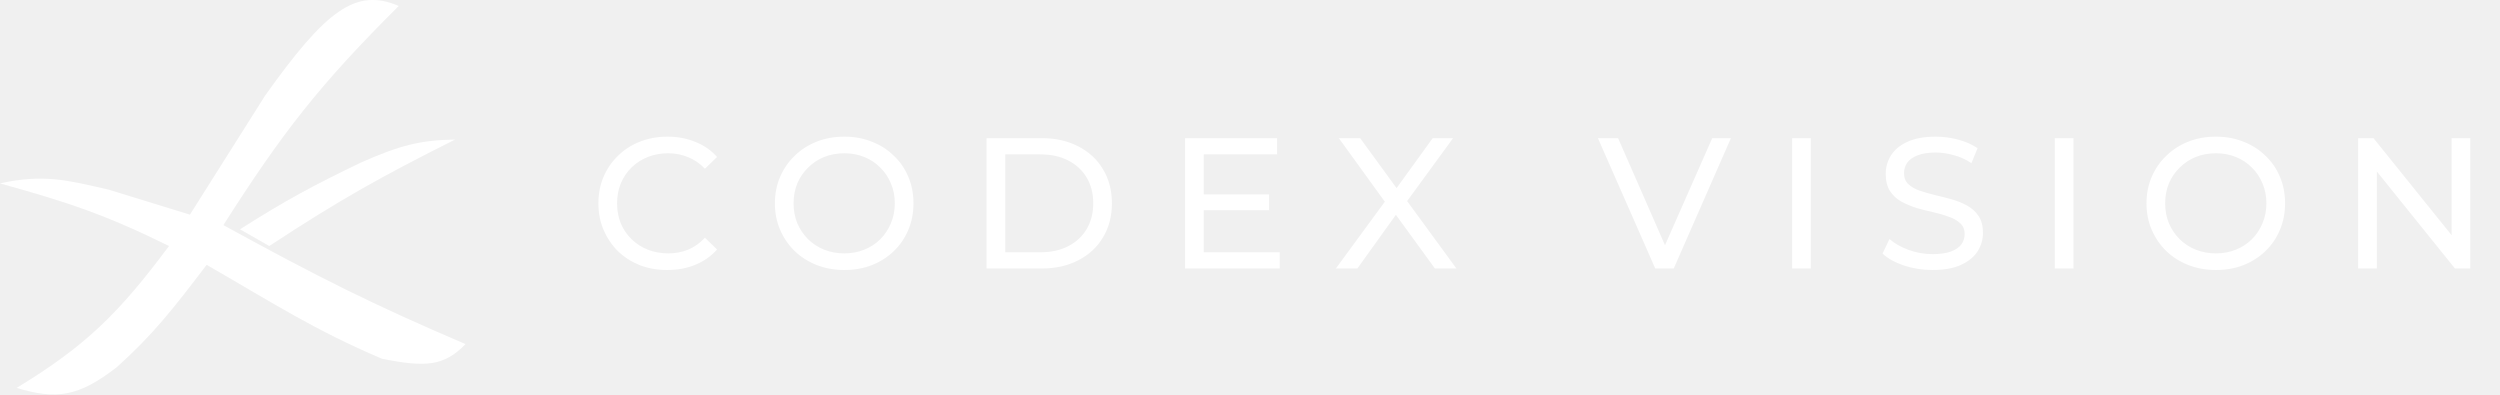
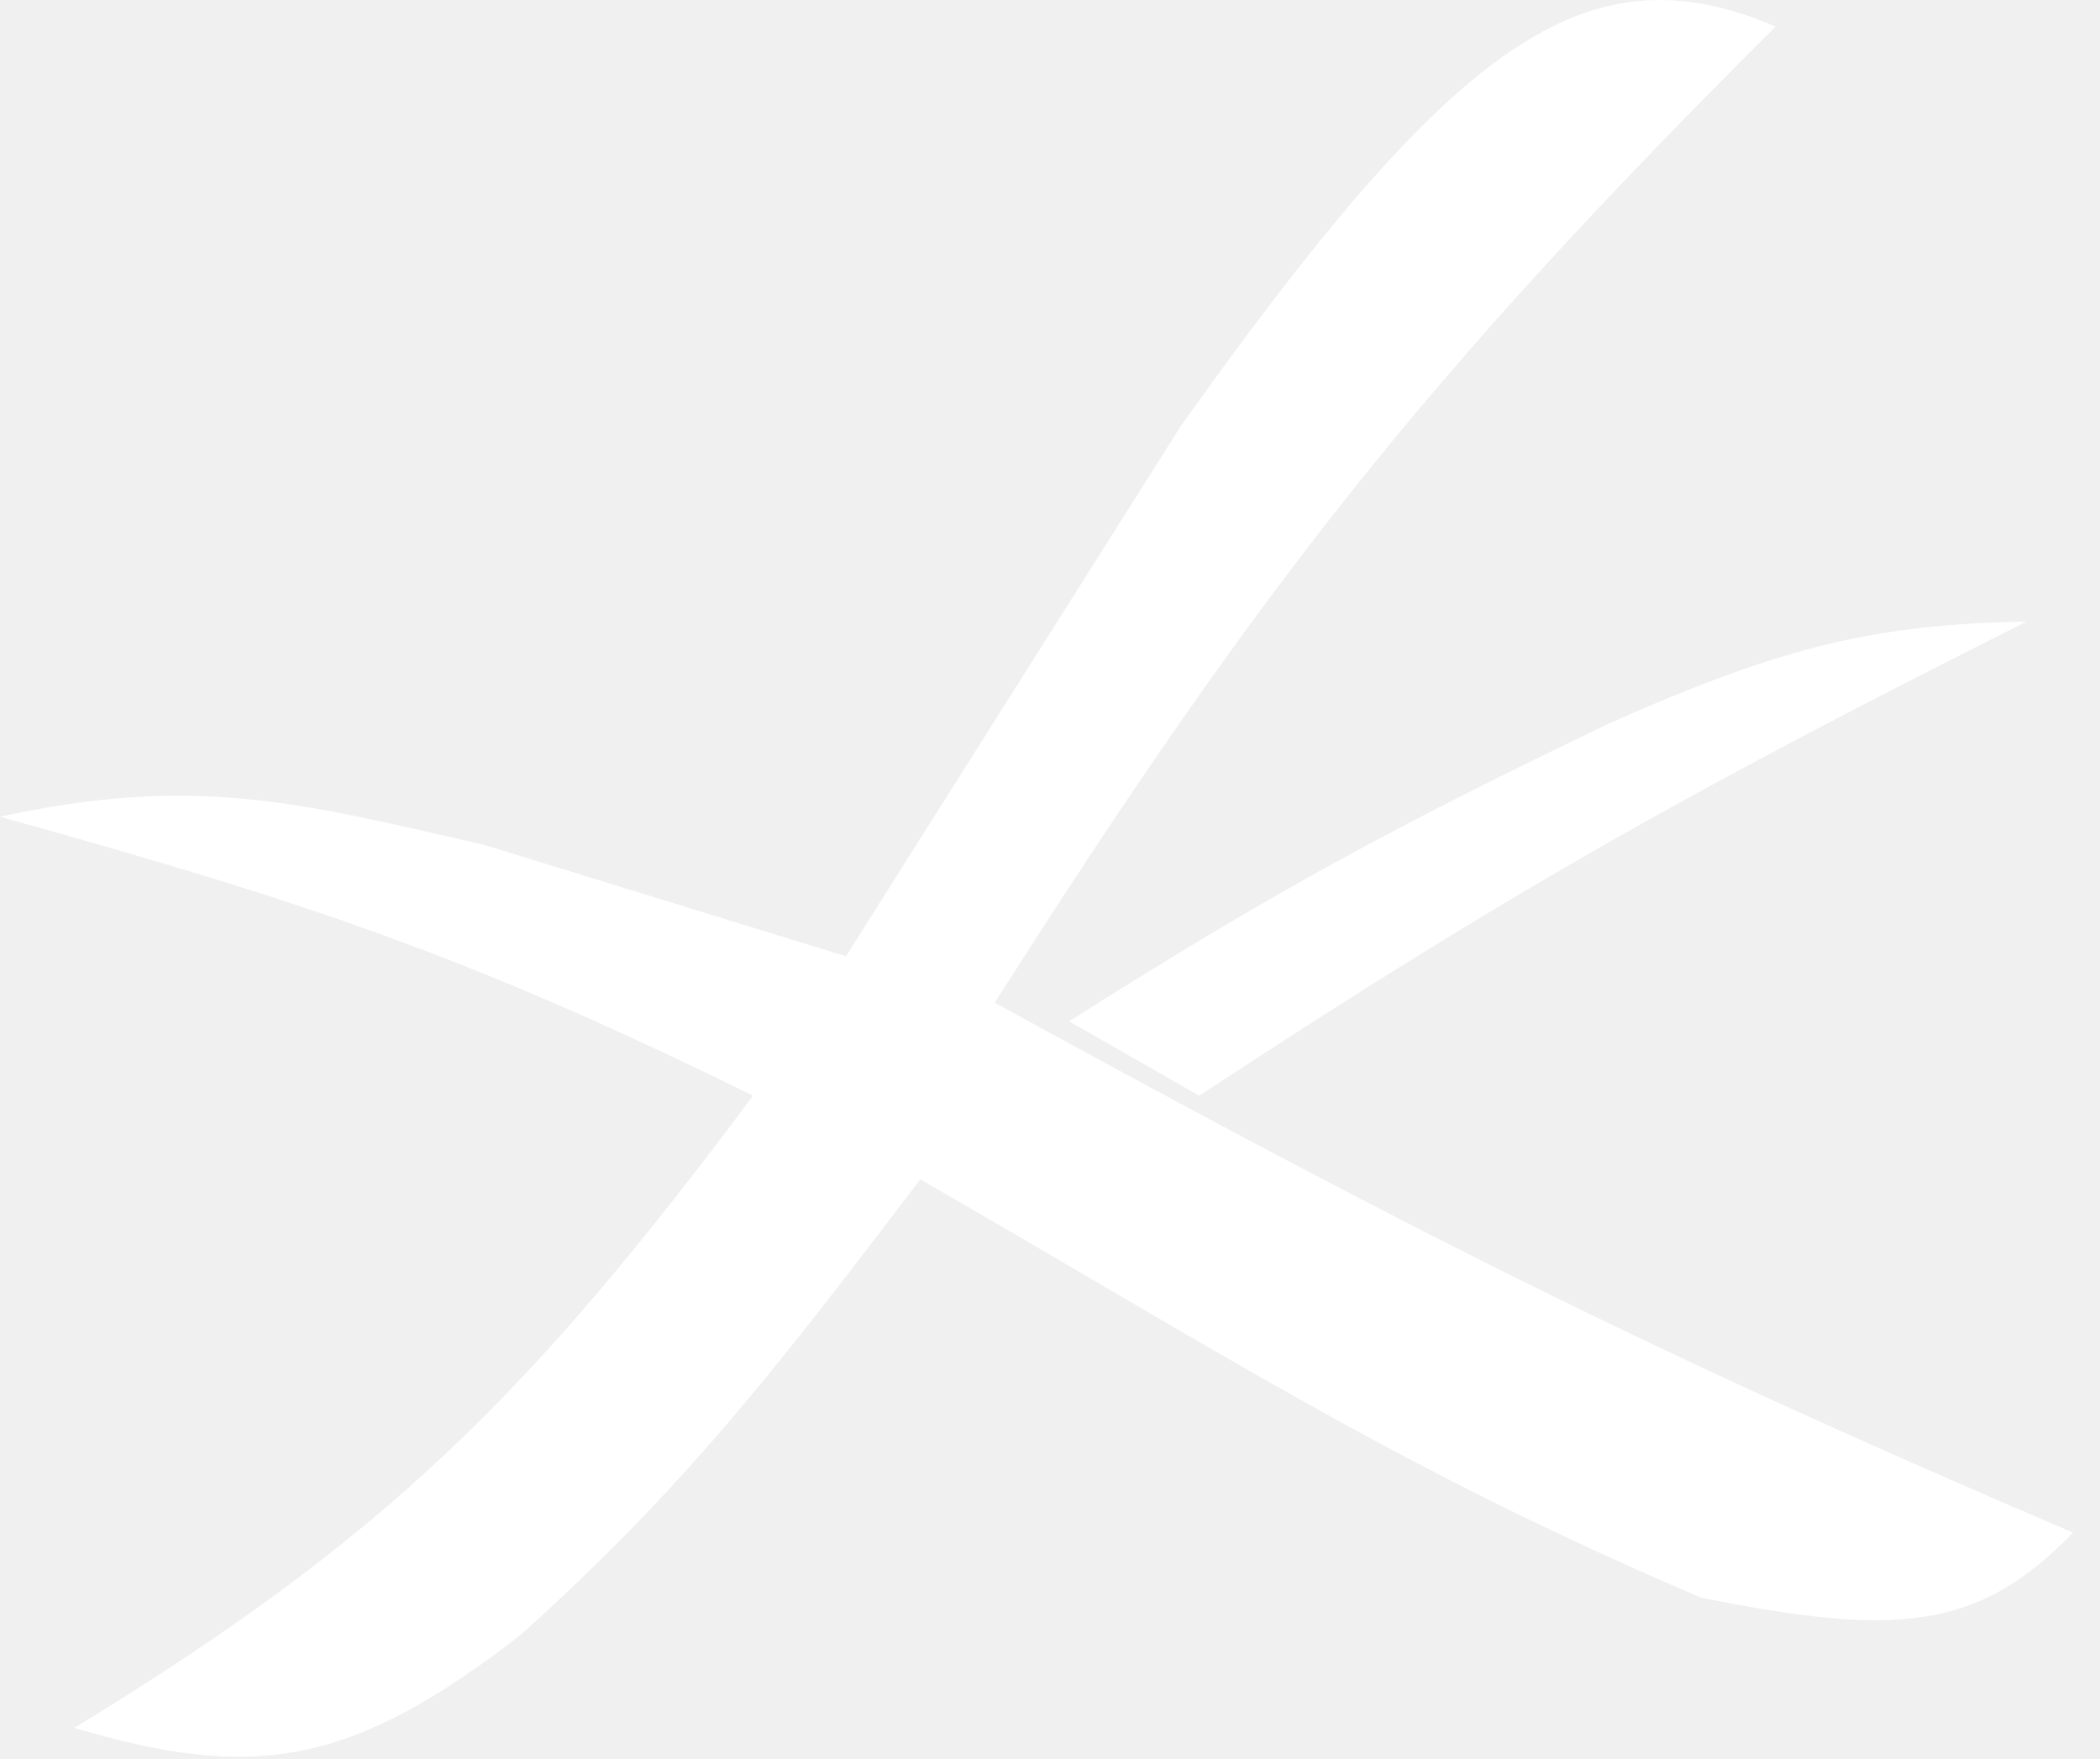
- <svg xmlns="http://www.w3.org/2000/svg" width="228" height="36" viewBox="0 0 228 36" fill="none">
-   <g style="mix-blend-mode:luminosity">
-     <path d="M20.368 20.531C25.763 12.054 29.171 7.701 36.358 0.544C32.456 -1.127 29.75 0.899 24.175 8.729L17.322 19.58L9.898 17.295C6.119 16.434 4.012 15.852 0 16.724C6.214 18.447 9.628 19.583 15.419 22.435C10.835 28.581 7.853 31.524 1.523 35.379C5.139 36.453 7.149 36.206 10.66 33.475C13.985 30.488 15.825 28.117 18.845 24.148C25.111 27.759 28.654 30.079 34.835 32.714C38.825 33.513 40.501 33.396 42.449 31.382C33.983 27.765 29.096 25.318 20.368 20.531Z" fill="white" />
-     <path d="M32.931 14.821C28.611 16.901 26.204 18.178 21.891 20.912L24.556 22.435C31.071 18.153 34.795 16.097 41.497 12.727C38.404 12.785 36.526 13.223 32.931 14.821Z" fill="white" />
-     <path d="M60.859 24.622C59.954 24.622 59.116 24.475 58.346 24.181C57.588 23.875 56.926 23.451 56.36 22.907C55.805 22.353 55.369 21.707 55.052 20.971C54.735 20.236 54.577 19.426 54.577 18.543C54.577 17.66 54.735 16.851 55.052 16.115C55.369 15.38 55.811 14.74 56.377 14.197C56.943 13.642 57.605 13.217 58.363 12.923C59.133 12.617 59.971 12.465 60.876 12.465C61.793 12.465 62.636 12.623 63.406 12.94C64.187 13.246 64.849 13.704 65.393 14.316L64.289 15.385C63.836 14.91 63.327 14.559 62.761 14.332C62.195 14.095 61.589 13.976 60.944 13.976C60.276 13.976 59.654 14.089 59.076 14.316C58.51 14.542 58.018 14.859 57.599 15.266C57.18 15.674 56.852 16.161 56.614 16.727C56.388 17.281 56.275 17.887 56.275 18.543C56.275 19.2 56.388 19.811 56.614 20.377C56.852 20.932 57.18 21.413 57.599 21.82C58.018 22.228 58.51 22.545 59.076 22.771C59.654 22.998 60.276 23.111 60.944 23.111C61.589 23.111 62.195 22.998 62.761 22.771C63.327 22.534 63.836 22.171 64.289 21.685L65.393 22.754C64.849 23.366 64.187 23.83 63.406 24.147C62.636 24.464 61.787 24.622 60.859 24.622ZM77.007 24.622C76.101 24.622 75.258 24.469 74.477 24.164C73.707 23.858 73.039 23.434 72.473 22.89C71.907 22.336 71.466 21.69 71.149 20.955C70.832 20.219 70.674 19.415 70.674 18.543C70.674 17.672 70.832 16.868 71.149 16.132C71.466 15.396 71.907 14.757 72.473 14.214C73.039 13.659 73.707 13.229 74.477 12.923C75.247 12.617 76.09 12.465 77.007 12.465C77.913 12.465 78.745 12.617 79.503 12.923C80.273 13.217 80.941 13.642 81.507 14.197C82.084 14.74 82.525 15.38 82.831 16.115C83.148 16.851 83.306 17.66 83.306 18.543C83.306 19.426 83.148 20.236 82.831 20.971C82.525 21.707 82.084 22.353 81.507 22.907C80.941 23.451 80.273 23.875 79.503 24.181C78.745 24.475 77.913 24.622 77.007 24.622ZM77.007 23.111C77.664 23.111 78.269 22.998 78.824 22.771C79.39 22.545 79.877 22.228 80.284 21.82C80.703 21.402 81.025 20.915 81.252 20.36C81.49 19.806 81.609 19.2 81.609 18.543C81.609 17.887 81.49 17.281 81.252 16.727C81.025 16.172 80.703 15.691 80.284 15.283C79.877 14.864 79.39 14.542 78.824 14.316C78.269 14.089 77.664 13.976 77.007 13.976C76.339 13.976 75.722 14.089 75.156 14.316C74.602 14.542 74.115 14.864 73.696 15.283C73.277 15.691 72.949 16.172 72.711 16.727C72.485 17.281 72.372 17.887 72.372 18.543C72.372 19.2 72.485 19.806 72.711 20.36C72.949 20.915 73.277 21.402 73.696 21.82C74.115 22.228 74.602 22.545 75.156 22.771C75.722 22.998 76.339 23.111 77.007 23.111ZM89.977 24.486V12.601H94.986C96.254 12.601 97.369 12.85 98.331 13.348C99.304 13.846 100.057 14.542 100.589 15.436C101.132 16.33 101.404 17.366 101.404 18.543C101.404 19.721 101.132 20.756 100.589 21.651C100.057 22.545 99.304 23.241 98.331 23.739C97.369 24.237 96.254 24.486 94.986 24.486H89.977ZM91.675 23.009H94.884C95.869 23.009 96.718 22.822 97.431 22.449C98.155 22.075 98.716 21.555 99.112 20.887C99.508 20.207 99.706 19.426 99.706 18.543C99.706 17.649 99.508 16.868 99.112 16.2C98.716 15.532 98.155 15.012 97.431 14.638C96.718 14.265 95.869 14.078 94.884 14.078H91.675V23.009ZM109.625 17.728H115.738V19.172H109.625V17.728ZM109.778 23.009H116.706V24.486H108.08V12.601H116.468V14.078H109.778V23.009ZM121.835 24.486L126.777 17.745V19.053L122.107 12.601H124.043L127.744 17.677L126.98 17.695L130.665 12.601H132.516L127.88 18.951V17.728L132.821 24.486H130.869L126.929 19.07H127.676L123.788 24.486H121.835ZM150.962 24.486L145.733 12.601H147.567L152.372 23.569H151.319L156.158 12.601H157.856L152.643 24.486H150.962ZM163.447 24.486V12.601H165.145V24.486H163.447ZM176.242 24.622C175.337 24.622 174.471 24.486 173.645 24.215C172.818 23.932 172.167 23.569 171.692 23.128L172.32 21.803C172.773 22.2 173.35 22.528 174.052 22.788C174.754 23.049 175.484 23.179 176.242 23.179C176.933 23.179 177.493 23.1 177.923 22.941C178.354 22.783 178.67 22.568 178.874 22.296C179.078 22.013 179.18 21.696 179.18 21.345C179.18 20.938 179.044 20.609 178.772 20.36C178.512 20.111 178.167 19.913 177.737 19.766C177.318 19.608 176.854 19.472 176.344 19.358C175.835 19.245 175.32 19.115 174.799 18.968C174.29 18.809 173.82 18.611 173.39 18.374C172.971 18.136 172.631 17.819 172.371 17.423C172.111 17.015 171.981 16.495 171.981 15.861C171.981 15.249 172.139 14.689 172.456 14.18C172.784 13.659 173.282 13.246 173.95 12.94C174.629 12.623 175.49 12.465 176.531 12.465C177.222 12.465 177.906 12.555 178.586 12.736C179.265 12.918 179.853 13.178 180.351 13.518L179.791 14.876C179.282 14.536 178.744 14.293 178.178 14.146C177.612 13.987 177.063 13.908 176.531 13.908C175.863 13.908 175.314 13.993 174.884 14.163C174.454 14.332 174.137 14.559 173.933 14.842C173.741 15.125 173.645 15.442 173.645 15.793C173.645 16.212 173.775 16.546 174.035 16.794C174.307 17.044 174.652 17.242 175.071 17.389C175.501 17.536 175.971 17.672 176.48 17.796C176.99 17.91 177.499 18.04 178.008 18.187C178.529 18.334 178.999 18.526 179.418 18.764C179.848 19.002 180.193 19.319 180.453 19.715C180.714 20.111 180.844 20.621 180.844 21.243C180.844 21.843 180.68 22.404 180.351 22.924C180.023 23.434 179.514 23.847 178.823 24.164C178.144 24.469 177.284 24.622 176.242 24.622ZM187.4 24.486V12.601H189.098V24.486H187.4ZM202.097 24.622C201.191 24.622 200.348 24.469 199.567 24.164C198.797 23.858 198.129 23.434 197.563 22.89C196.997 22.336 196.556 21.69 196.239 20.955C195.922 20.219 195.763 19.415 195.763 18.543C195.763 17.672 195.922 16.868 196.239 16.132C196.556 15.396 196.997 14.757 197.563 14.214C198.129 13.659 198.797 13.229 199.567 12.923C200.337 12.617 201.18 12.465 202.097 12.465C203.002 12.465 203.834 12.617 204.593 12.923C205.362 13.217 206.03 13.642 206.596 14.197C207.174 14.74 207.615 15.38 207.921 16.115C208.238 16.851 208.396 17.66 208.396 18.543C208.396 19.426 208.238 20.236 207.921 20.971C207.615 21.707 207.174 22.353 206.596 22.907C206.03 23.451 205.362 23.875 204.593 24.181C203.834 24.475 203.002 24.622 202.097 24.622ZM202.097 23.111C202.753 23.111 203.359 22.998 203.914 22.771C204.48 22.545 204.966 22.228 205.374 21.82C205.793 21.402 206.115 20.915 206.342 20.36C206.579 19.806 206.698 19.2 206.698 18.543C206.698 17.887 206.579 17.281 206.342 16.727C206.115 16.172 205.793 15.691 205.374 15.283C204.966 14.864 204.48 14.542 203.914 14.316C203.359 14.089 202.753 13.976 202.097 13.976C201.429 13.976 200.812 14.089 200.246 14.316C199.691 14.542 199.205 14.864 198.786 15.283C198.367 15.691 198.039 16.172 197.801 16.727C197.574 17.281 197.461 17.887 197.461 18.543C197.461 19.2 197.574 19.806 197.801 20.36C198.039 20.915 198.367 21.402 198.786 21.82C199.205 22.228 199.691 22.545 200.246 22.771C200.812 22.998 201.429 23.111 202.097 23.111ZM215.067 24.486V12.601H216.459L224.32 22.364H223.59V12.601H225.288V24.486H223.896L216.034 14.723H216.765V24.486H215.067Z" fill="white" />
-   </g>
+ <svg xmlns="http://www.w3.org/2000/svg" width="43" height="36" viewBox="0 0 43 36" fill="none">
+   <path d="M20.368 20.531C25.763 12.054 29.171 7.701 36.358 0.544C32.456 -1.127 29.75 0.899 24.175 8.729L17.322 19.58L9.898 17.295C6.119 16.434 4.012 15.852 0 16.724C6.214 18.447 9.628 19.583 15.419 22.435C10.835 28.581 7.853 31.524 1.523 35.379C5.139 36.453 7.149 36.206 10.66 33.475C13.985 30.488 15.825 28.117 18.845 24.148C25.111 27.759 28.654 30.079 34.835 32.714C38.825 33.513 40.501 33.396 42.449 31.382C33.983 27.765 29.096 25.318 20.368 20.531Z" fill="white" />
+   <path d="M32.931 14.821C28.611 16.901 26.204 18.178 21.891 20.912L24.556 22.435C31.071 18.153 34.795 16.097 41.497 12.727C38.404 12.785 36.526 13.223 32.931 14.821Z" fill="white" />
</svg>
